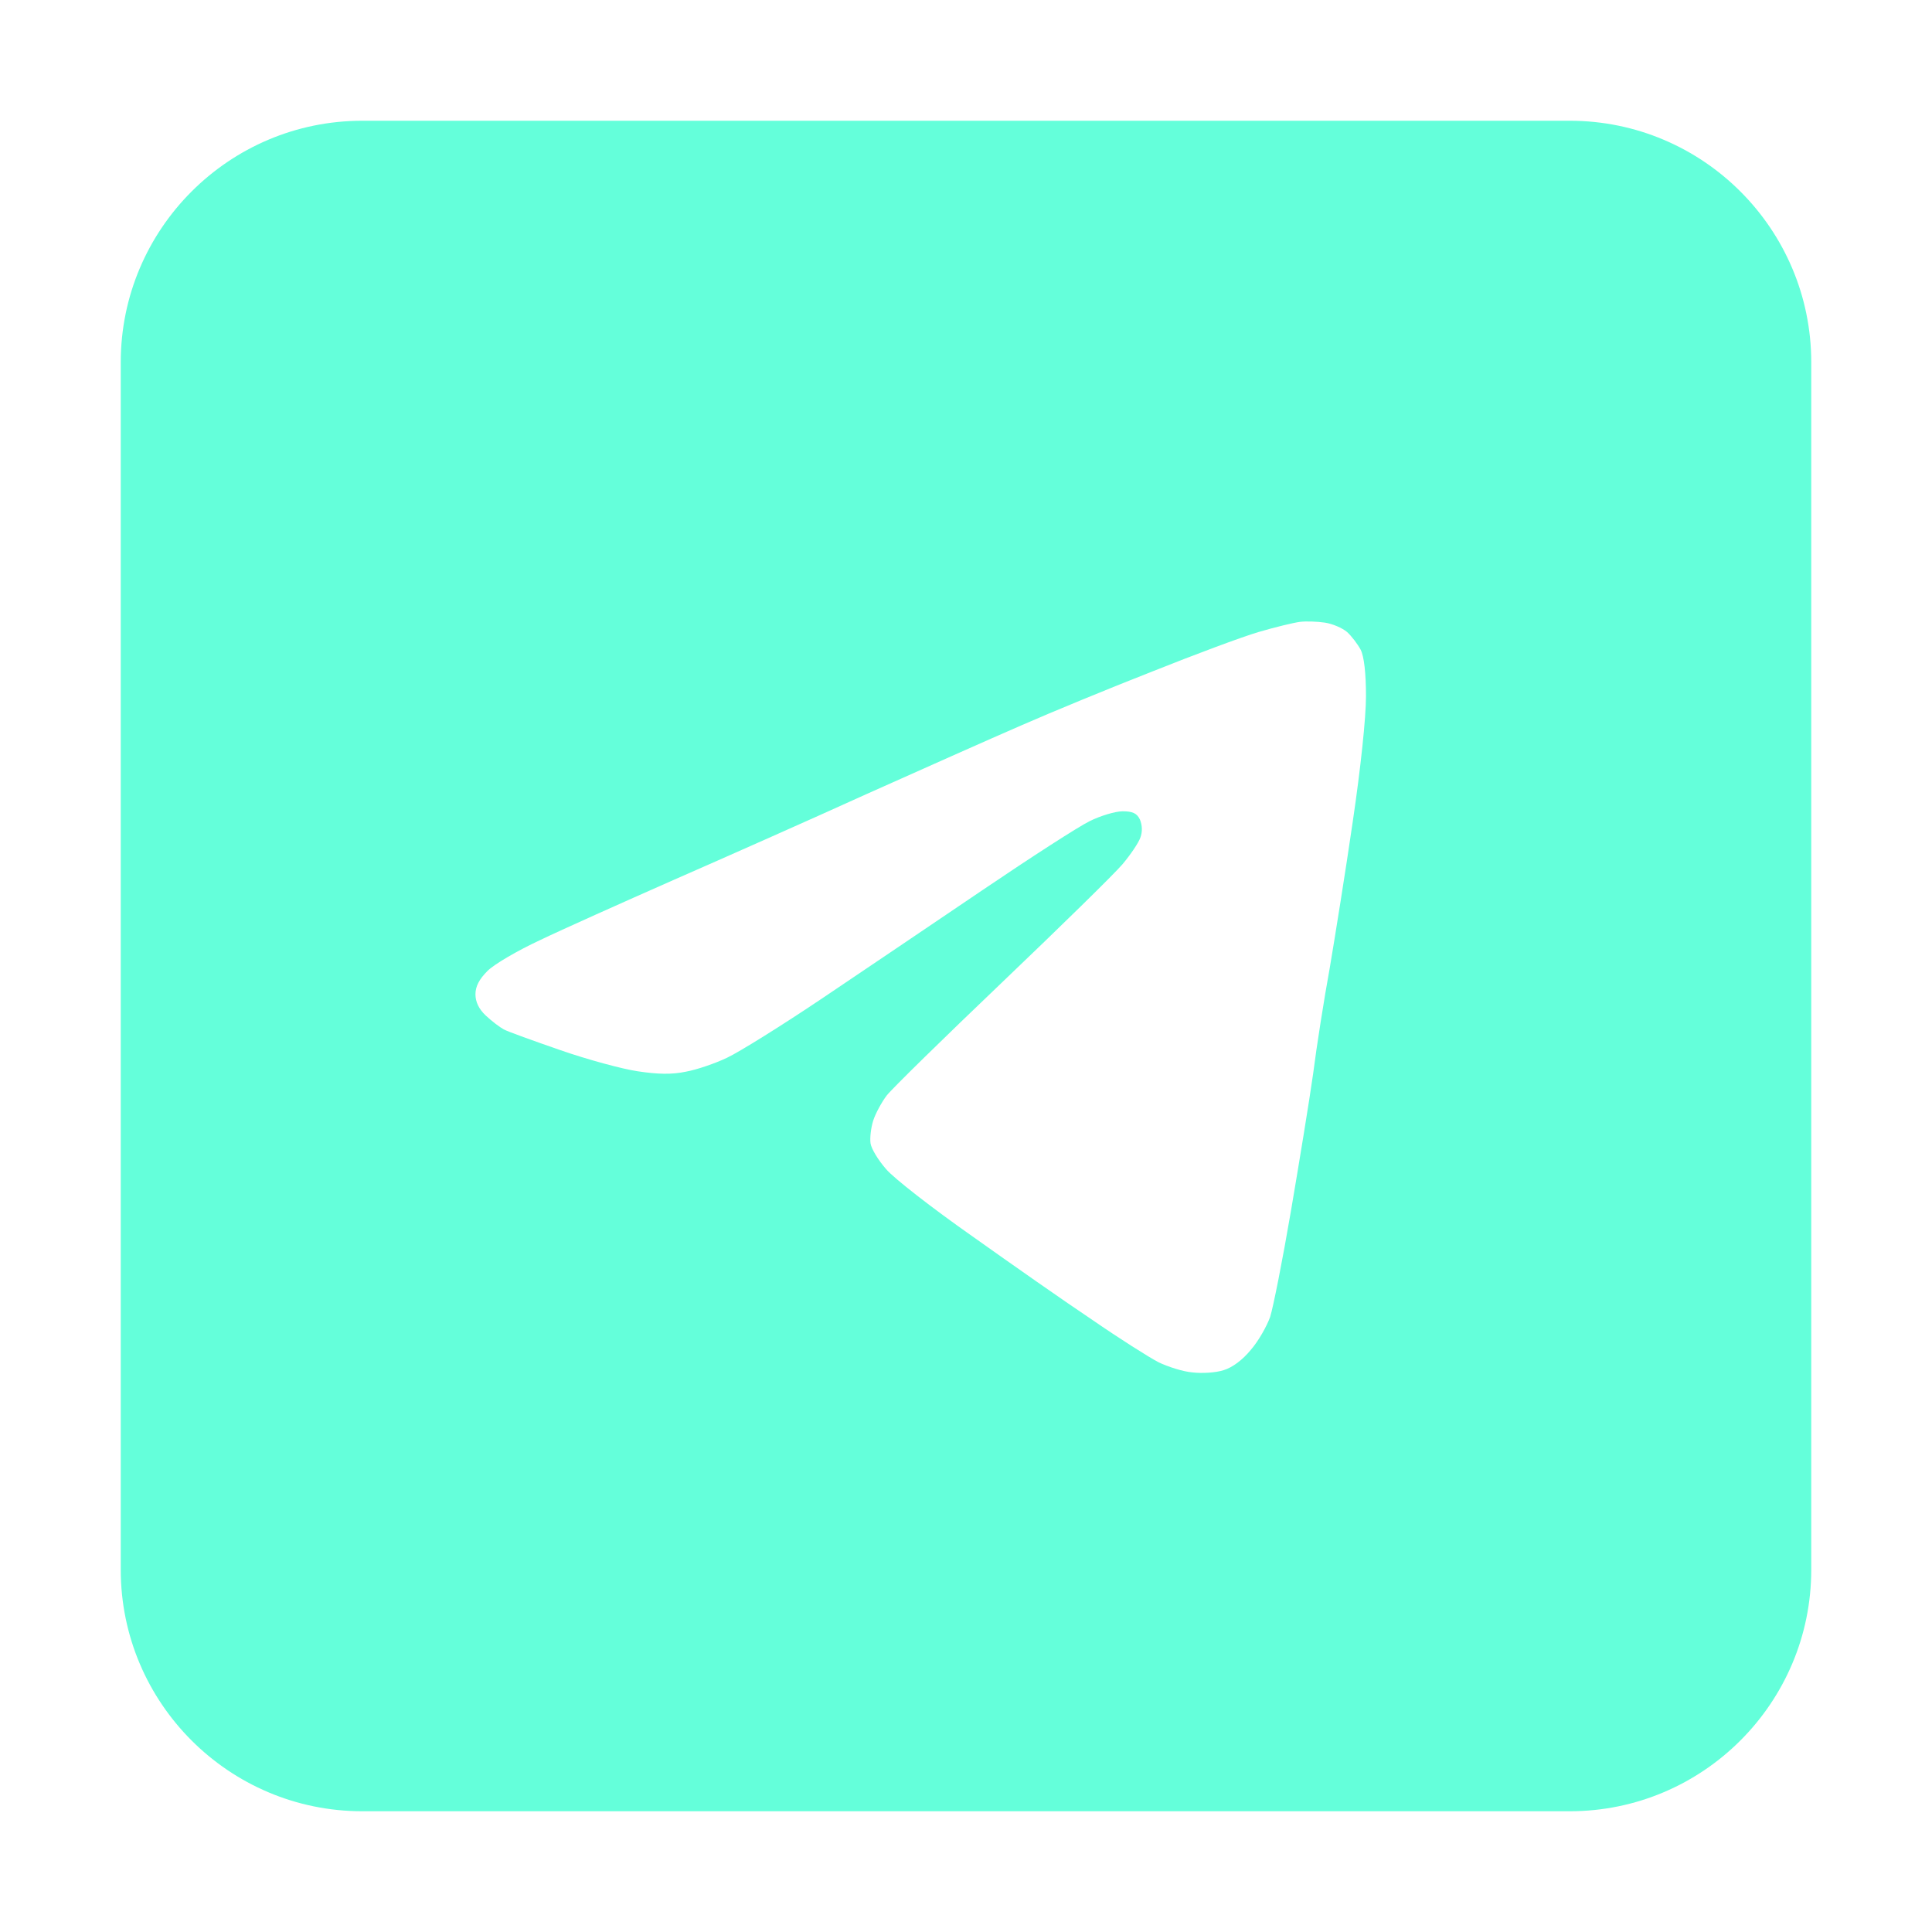
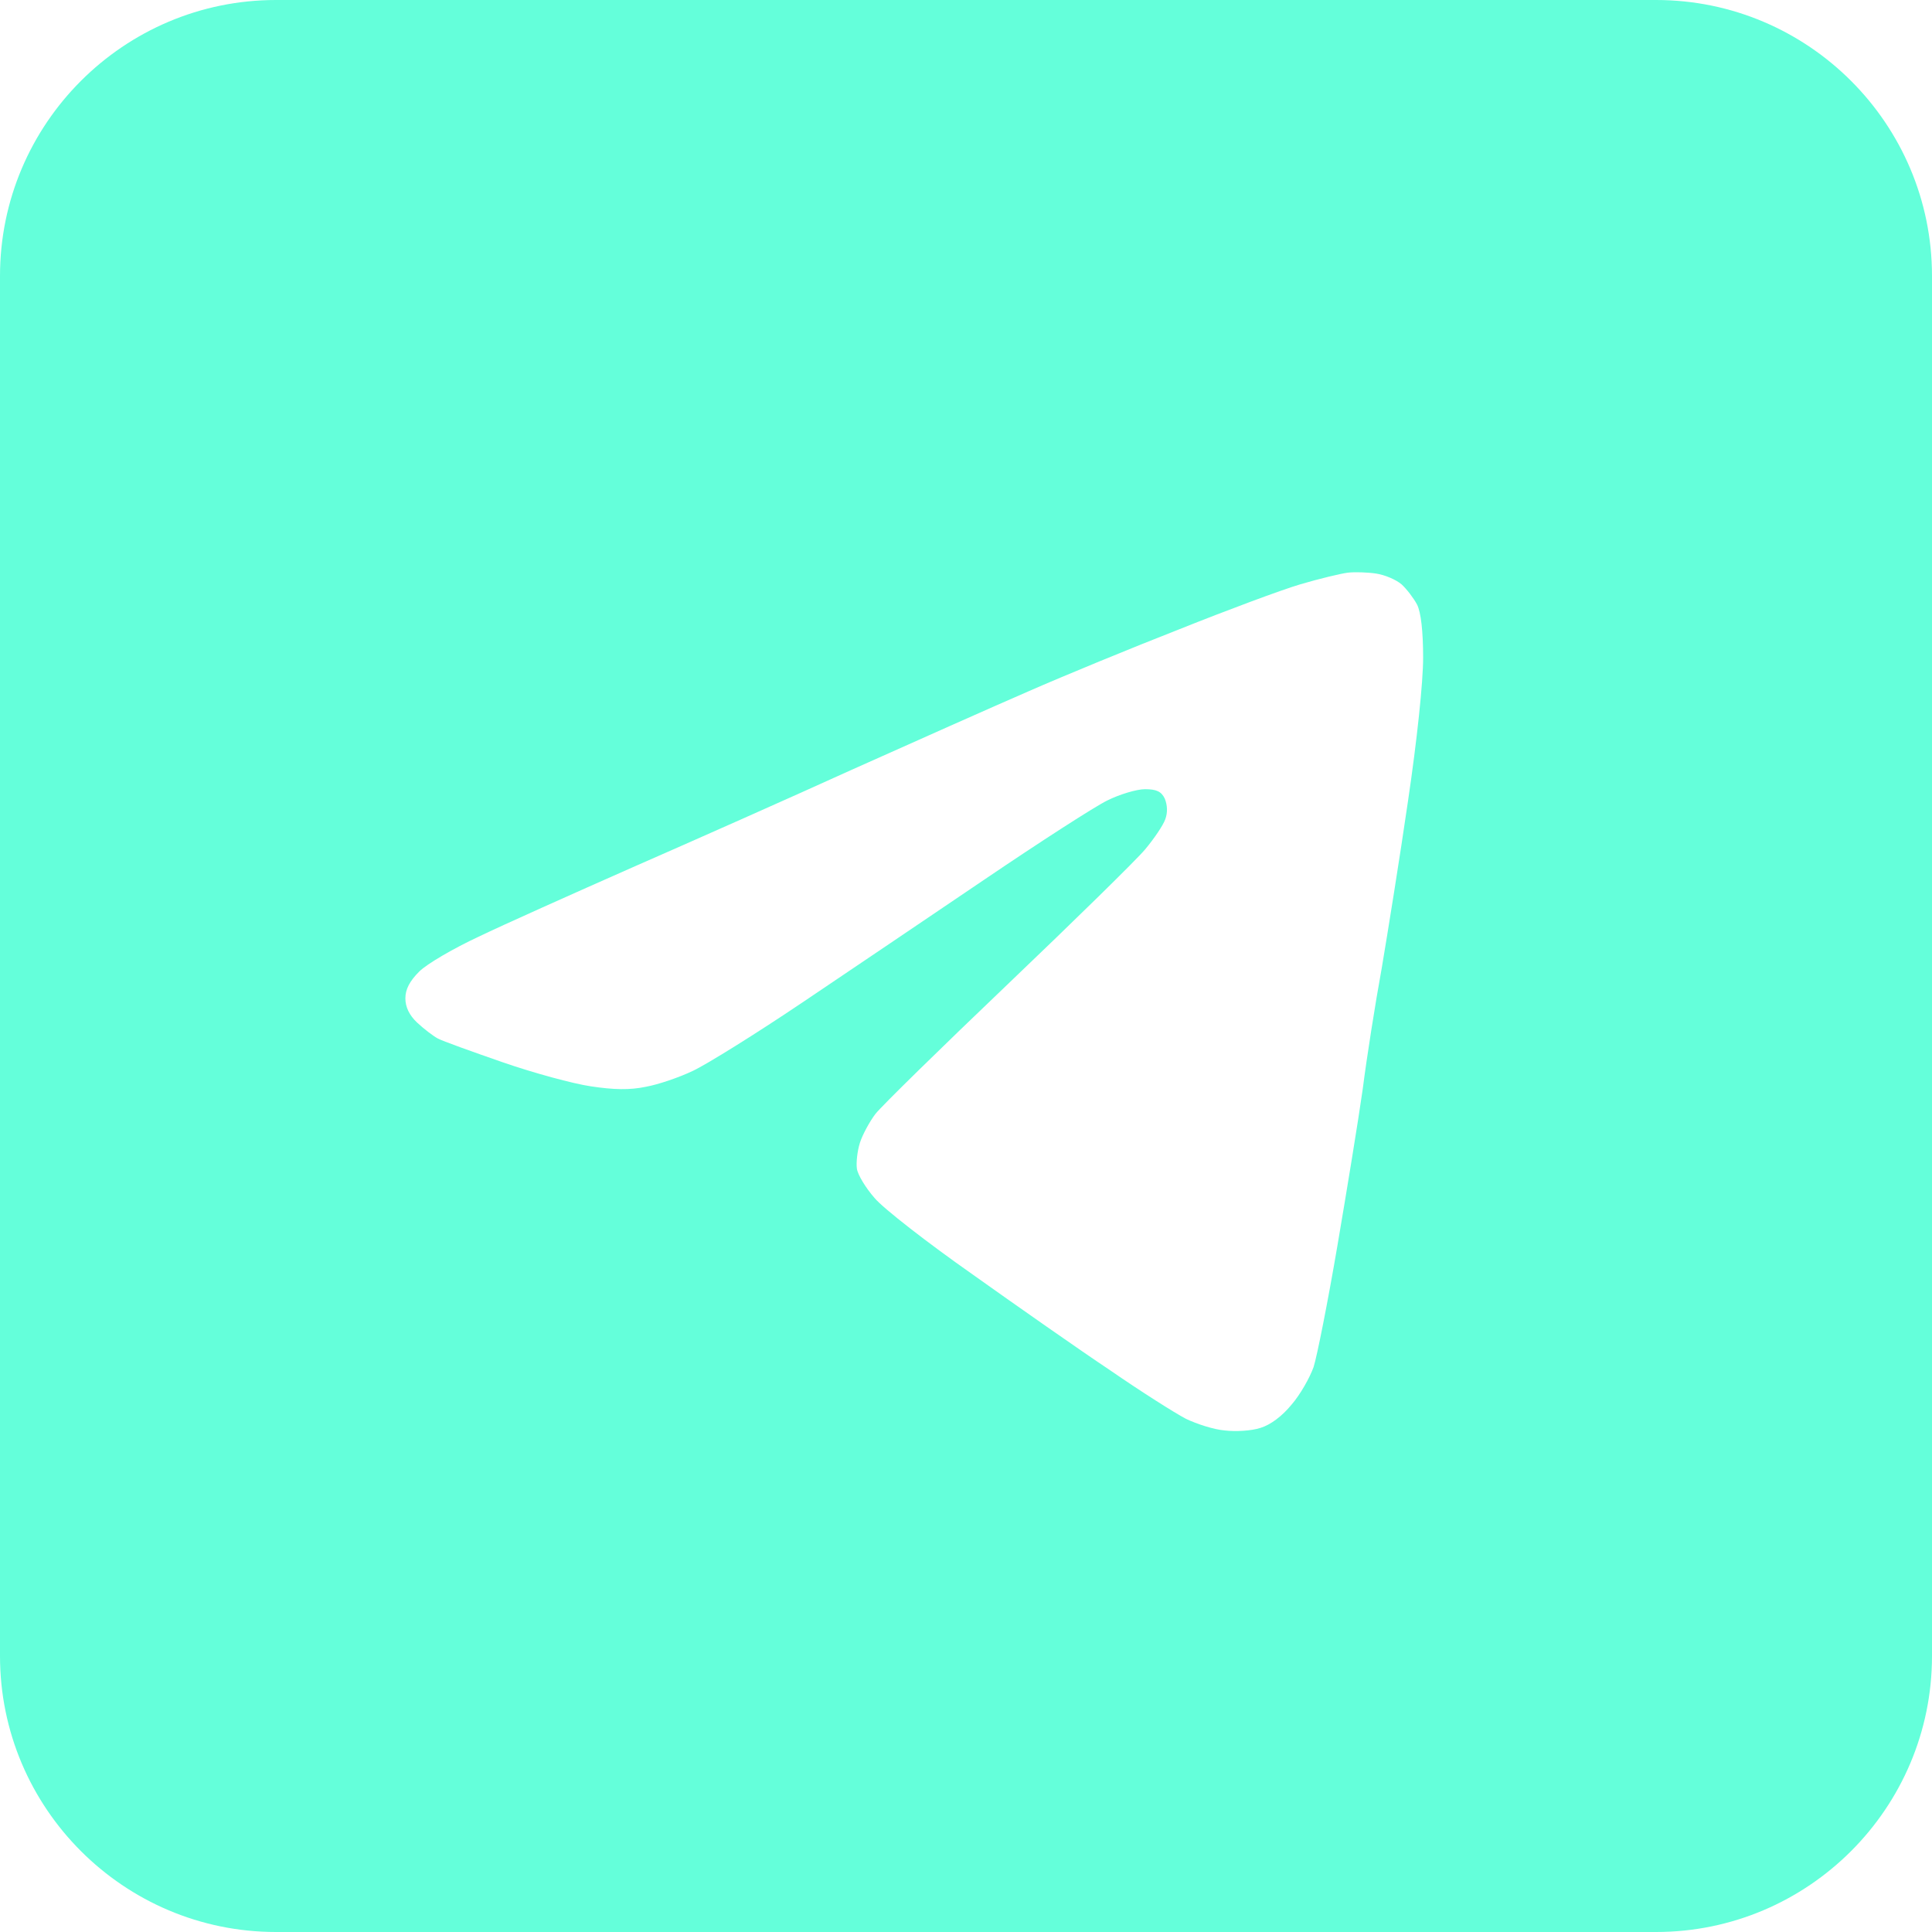
- <svg xmlns="http://www.w3.org/2000/svg" class="icon" viewBox="0 0 448 512" width="400" height="400" style="fill: #64ffda;">
+ <svg xmlns="http://www.w3.org/2000/svg" class="icon" viewBox="0 32 448 448" width="400" height="400" style="fill: #64ffda;">
  <path d="m448 416c0 35.3-28.7 64-64 64h-320c-35.3 0-64-28.7-64-64v-320c0-35.3 28.7-64 64-64h320c35.3 0 64 28.7 64 64zm-135.5-251.2c-1.6 0.2-6.6 1.4-11 2.7-4.4 1.3-17 6-28 10.4-11 4.3-26.8 10.8-35 14.4-8.3 3.6-26.7 11.8-41 18.2-14.3 6.5-37.3 16.7-51 22.7-13.8 6.1-29.7 13.2-35.5 16-5.8 2.7-12 6.3-13.8 8.1-2.2 2.2-3.2 4.1-3.2 6.2 0 2 0.9 3.9 2.7 5.6 1.6 1.5 3.7 3.1 4.8 3.7 1.1 0.6 7.8 3 15 5.5 7.2 2.5 16.4 5 20.5 5.6 5.3 0.8 9 0.9 12.8 0.1 2.8-0.5 7.8-2.2 10.9-3.7 3.2-1.5 14.6-8.6 25.3-15.8 10.7-7.2 29.8-20.1 42.5-28.7 12.7-8.6 25.4-16.8 28.3-18.2 2.8-1.4 6.8-2.6 8.7-2.6 2.6 0 3.8 0.5 4.6 2.2 0.6 1.5 0.7 3.2 0.1 4.8-0.5 1.4-2.6 4.5-4.7 7-2.1 2.5-16.4 16.5-31.9 31.3-15.4 14.7-29.2 28.2-30.6 30-1.3 1.7-3 4.8-3.6 6.7-0.6 1.9-0.9 4.6-0.7 6 0.2 1.4 2 4.4 4.1 6.8 2 2.4 12.3 10.4 22.7 17.7 10.4 7.4 24.8 17.5 32 22.3 7.1 4.9 15 9.9 17.5 11.2 2.5 1.2 6.5 2.5 9 2.7 2.5 0.3 6.2 0.1 8.3-0.6 2.3-0.7 5-2.7 7.2-5.4 2-2.3 4.2-6.2 5.1-8.7 0.8-2.5 3.3-15.1 5.5-28 2.2-12.9 4.9-29.4 5.9-36.5 0.9-7.1 2.9-19.8 4.4-28 1.4-8.3 4.2-25.7 6.1-38.8 2.1-14.2 3.5-27.5 3.5-33.2 0-6.1-0.5-10.5-1.4-12.3-0.8-1.5-2.4-3.6-3.6-4.7-1.3-1.1-3.9-2.2-5.9-2.5-2-0.3-5-0.4-6.6-0.2z" />
</svg>
